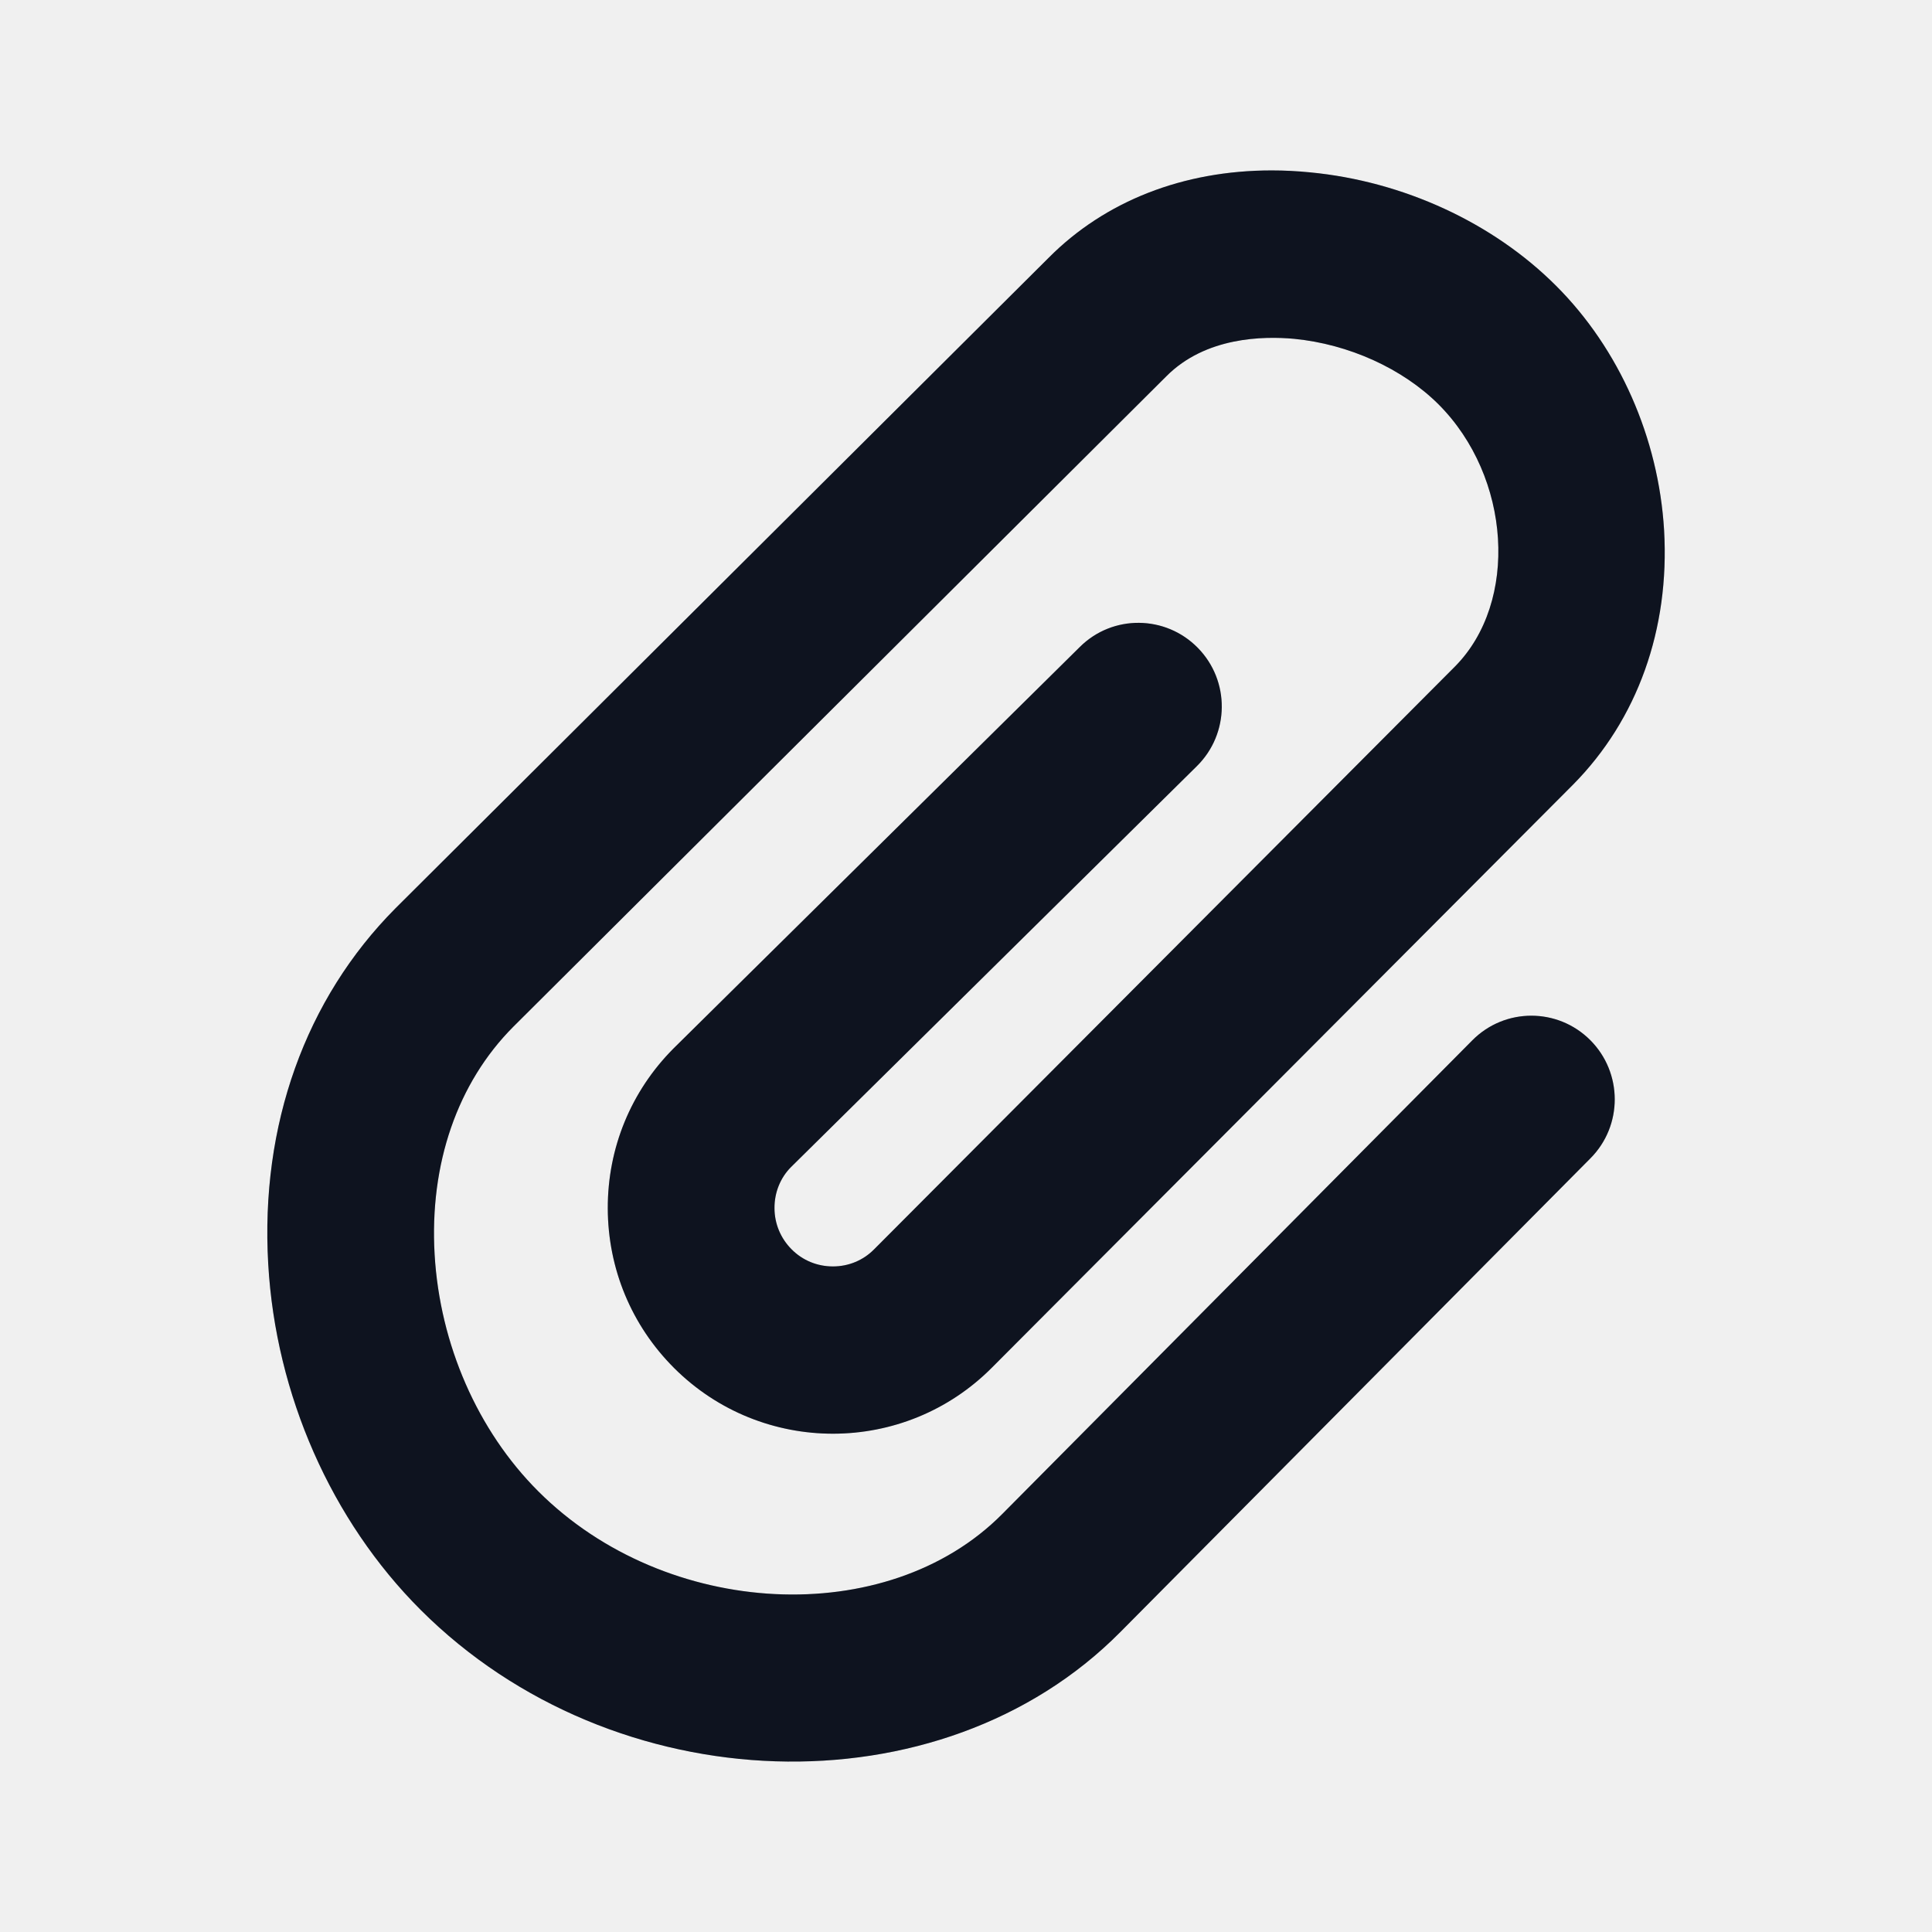
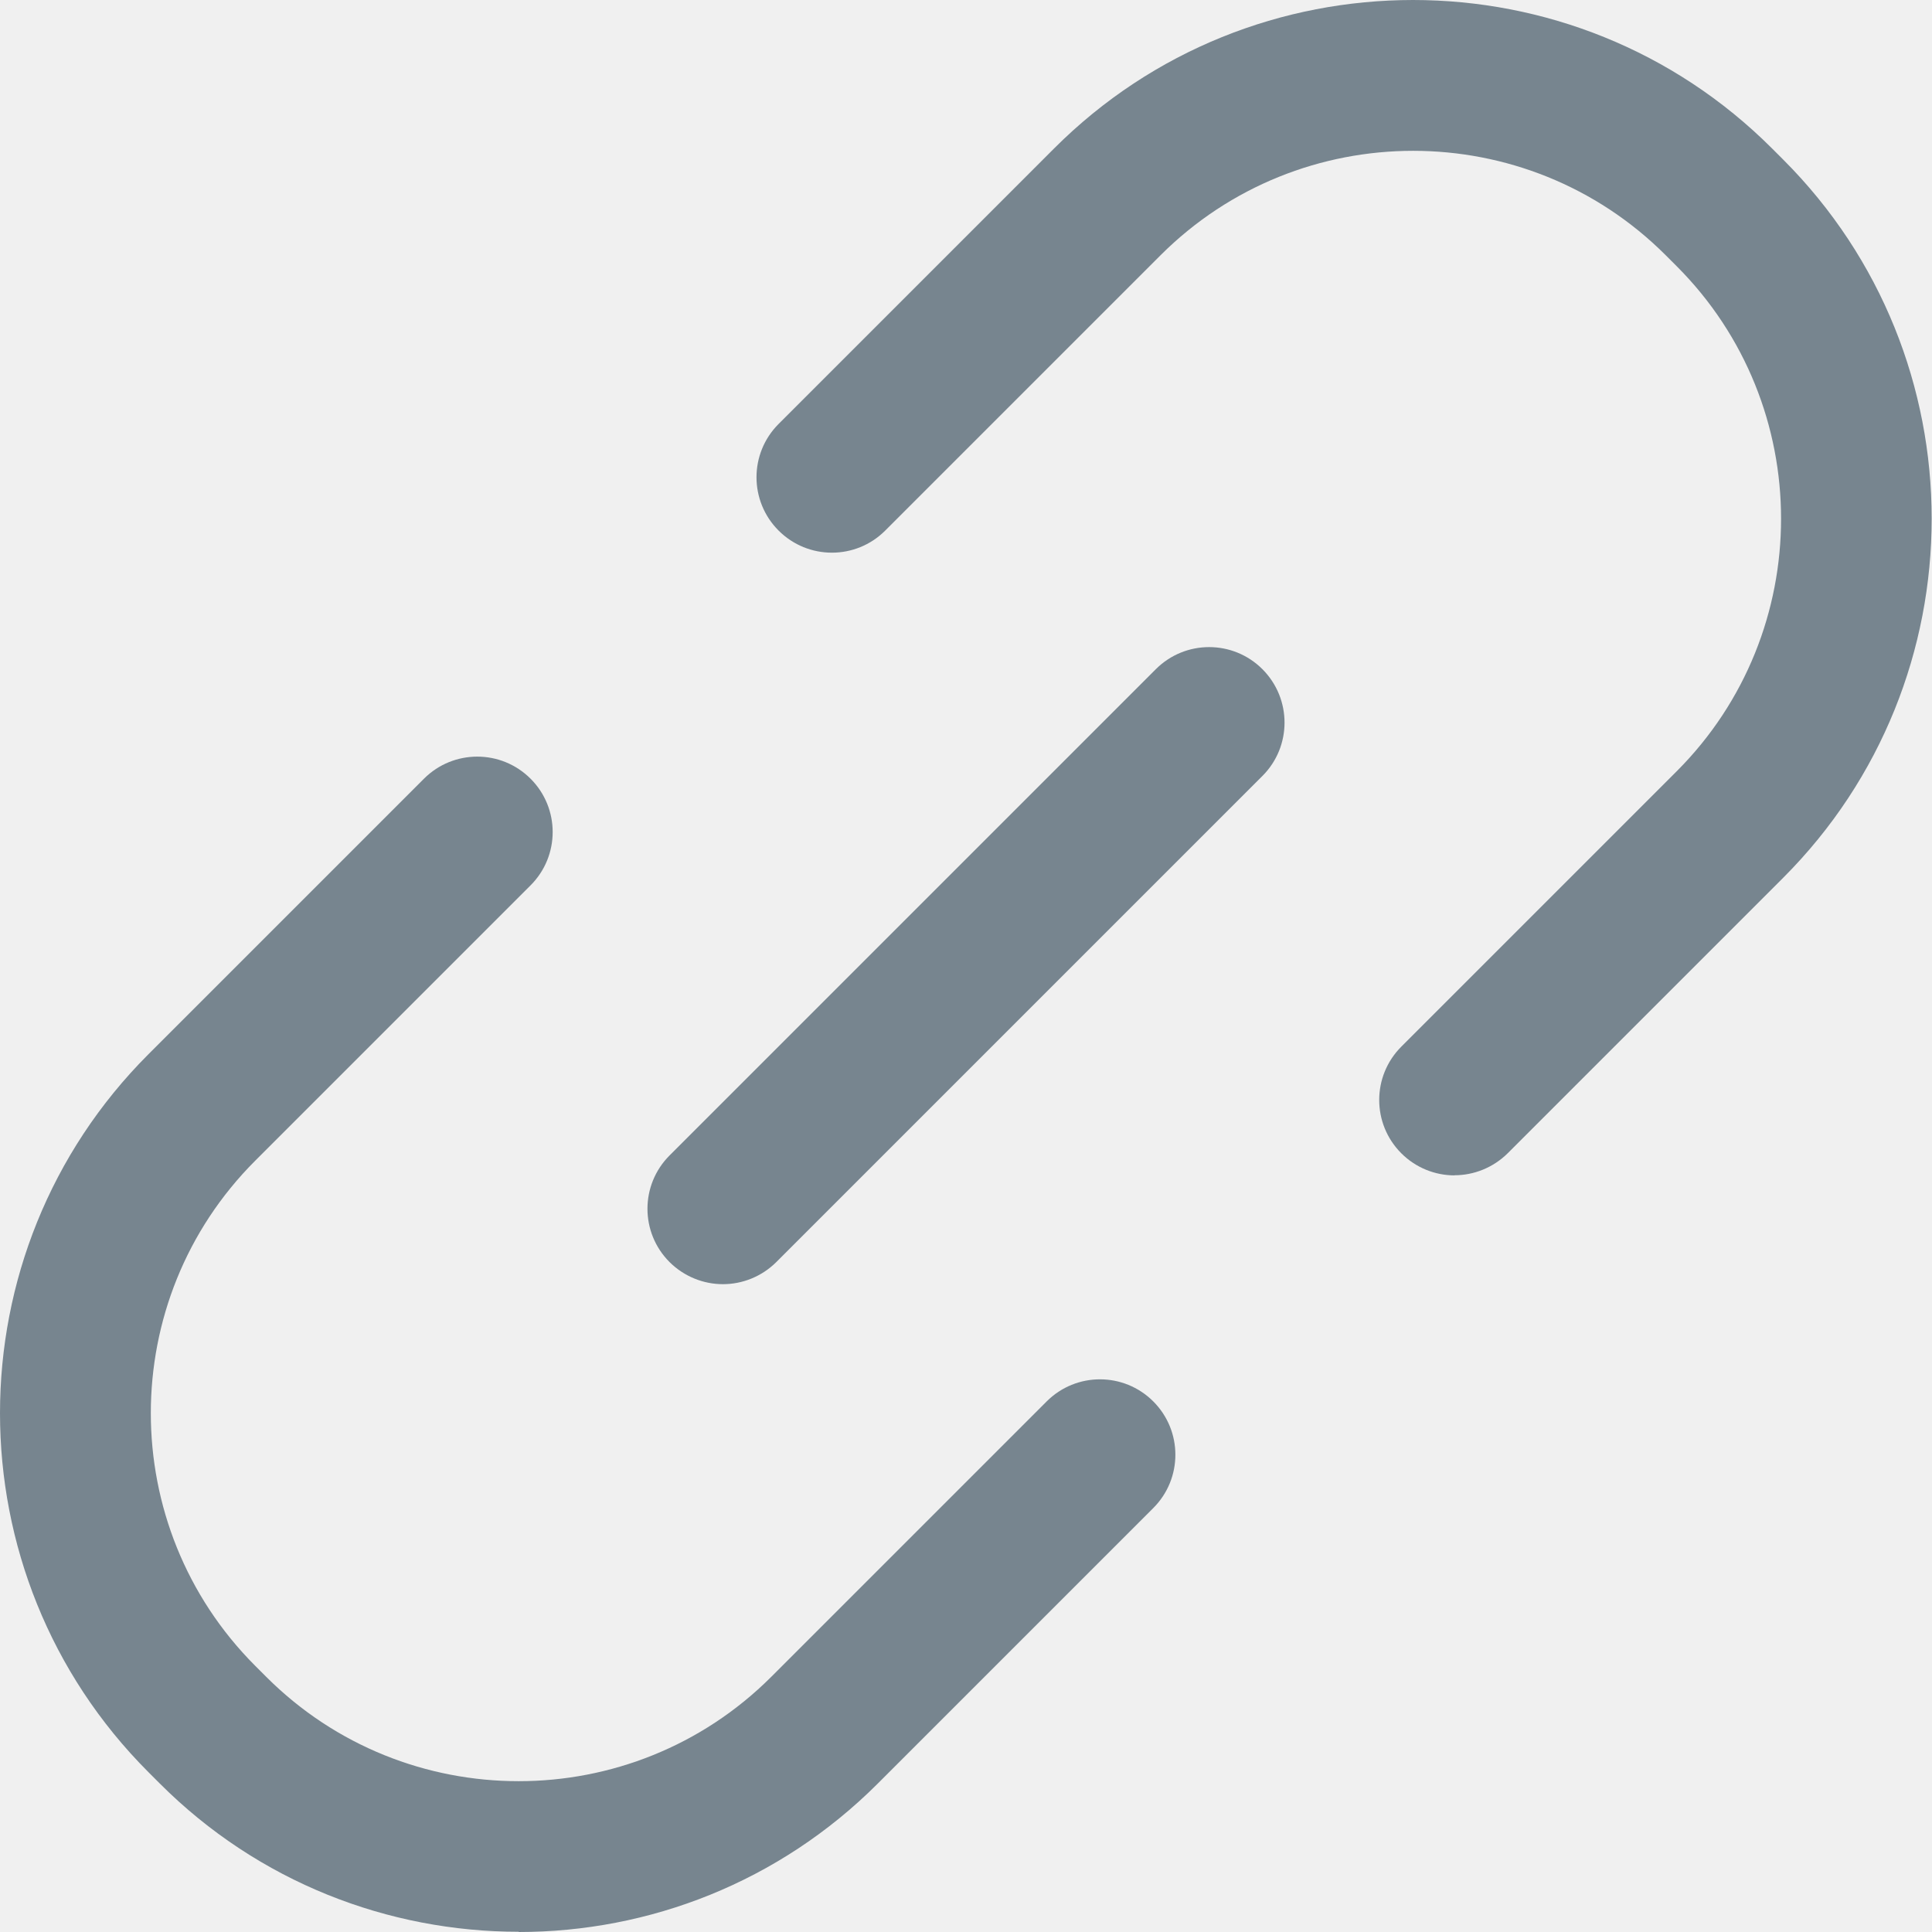
- <svg xmlns="http://www.w3.org/2000/svg" width="24" height="24" viewBox="0 0 24 24" fill="none">
-   <path d="M15.798 2.117C15.955 2.117 16.113 2.125 16.274 2.141C17.433 2.252 18.546 2.766 19.329 3.549C20.115 4.333 20.604 5.441 20.672 6.587C20.743 7.816 20.341 8.939 19.54 9.748L12.325 16.986C11.239 18.082 9.466 18.085 8.373 16.993C7.844 16.464 7.552 15.76 7.55 15.011C7.548 14.261 7.838 13.556 8.365 13.026L13.415 8.036C13.822 7.632 14.479 7.639 14.88 8.048C15.281 8.457 15.276 9.114 14.868 9.517L9.825 14.499C9.695 14.63 9.62 14.812 9.621 15.007C9.621 15.2 9.697 15.383 9.834 15.52C9.971 15.658 10.153 15.732 10.347 15.732L10.347 15.732C10.541 15.732 10.723 15.657 10.859 15.519L18.074 8.28C18.869 7.478 18.772 5.925 17.869 5.022C17.424 4.579 16.755 4.275 16.076 4.209C15.694 4.174 14.976 4.184 14.489 4.674L6.376 12.755C5.682 13.452 5.334 14.459 5.399 15.583C5.464 16.7 5.933 17.773 6.687 18.526C8.275 20.113 11.021 20.248 12.449 18.809L18.29 12.923C18.694 12.516 19.349 12.516 19.754 12.92C20.159 13.325 20.161 13.983 19.757 14.389L13.916 20.275C11.685 22.526 7.624 22.395 5.226 19.999C4.115 18.889 3.425 17.323 3.332 15.703C3.232 13.979 3.793 12.41 4.912 11.284L13.026 3.203C13.728 2.496 14.7 2.117 15.798 2.117Z" fill="#111827" />
-   <path d="M15.798 2.117C15.955 2.117 16.113 2.125 16.274 2.141C17.433 2.252 18.546 2.766 19.329 3.549C20.115 4.333 20.604 5.441 20.672 6.587C20.743 7.816 20.341 8.939 19.54 9.748L12.325 16.986C11.239 18.082 9.466 18.085 8.373 16.993C7.844 16.464 7.552 15.76 7.55 15.011C7.548 14.261 7.838 13.556 8.365 13.026L13.415 8.036C13.822 7.632 14.479 7.639 14.88 8.048C15.281 8.457 15.276 9.114 14.868 9.517L9.825 14.499C9.695 14.63 9.62 14.812 9.621 15.007C9.621 15.2 9.697 15.383 9.834 15.52C9.971 15.658 10.153 15.732 10.347 15.732L10.347 15.732C10.541 15.732 10.723 15.657 10.859 15.519L18.074 8.28C18.869 7.478 18.772 5.925 17.869 5.022C17.424 4.579 16.755 4.275 16.076 4.209C15.694 4.174 14.976 4.184 14.489 4.674L6.376 12.755C5.682 13.452 5.334 14.459 5.399 15.583C5.464 16.7 5.933 17.773 6.687 18.526C8.275 20.113 11.021 20.248 12.449 18.809L18.29 12.923C18.694 12.516 19.349 12.516 19.754 12.92C20.159 13.325 20.161 13.983 19.757 14.389L13.916 20.275C11.685 22.526 7.624 22.395 5.226 19.999C4.115 18.889 3.425 17.323 3.332 15.703C3.232 13.979 3.793 12.41 4.912 11.284L13.026 3.203C13.728 2.496 14.7 2.117 15.798 2.117Z" fill="black" fill-opacity="0.2" />
+ <svg xmlns="http://www.w3.org/2000/svg" width="16" height="16" viewBox="0 0 16 16" fill="none">
+   <g clip-path="url(#clip0_5164_44095)">
+     <path d="M5.987 10.635C5.827 10.635 5.667 10.573 5.545 10.452C5.301 10.208 5.301 9.813 5.545 9.569L9.572 5.542C9.816 5.298 10.211 5.298 10.455 5.542C10.699 5.787 10.699 6.182 10.455 6.426L6.429 10.452C6.307 10.573 6.147 10.635 5.987 10.635Z" fill="#77858F" />
+     <path d="M12.046 9.734C11.886 9.734 11.726 9.672 11.605 9.551C11.361 9.307 11.361 8.912 11.605 8.668L13.886 6.387C15.038 5.234 15.038 3.358 13.886 2.205L13.794 2.113C12.641 0.961 10.766 0.961 9.612 2.113L7.331 4.394C7.087 4.638 6.692 4.638 6.448 4.394C6.204 4.15 6.204 3.755 6.448 3.511L8.729 1.23C10.368 -0.41 13.036 -0.41 14.676 1.23L14.768 1.322C16.407 2.961 16.407 5.629 14.768 7.269L12.487 9.55C12.365 9.671 12.205 9.733 12.045 9.733L12.046 9.734Z" fill="#77858F" />
+     <path d="M4.295 15.998C3.218 15.998 2.141 15.589 1.322 14.769L1.23 14.677C-0.41 13.037 -0.41 10.369 1.23 8.73L3.511 6.449C3.755 6.205 4.15 6.205 4.394 6.449C4.638 6.693 4.638 7.088 4.394 7.332L2.113 9.613C0.961 10.765 0.961 12.641 2.113 13.795L2.205 13.887C3.357 15.039 5.233 15.039 6.387 13.887L8.668 11.606C8.912 11.362 9.307 11.362 9.551 11.606C9.795 11.85 9.795 12.245 9.551 12.489L7.27 14.77C6.45 15.59 5.373 16 4.296 16L4.295 15.998Z" fill="#77858F" />
+   </g>
+   <defs>
+     <clipPath id="clip0_5164_44095">
+       <rect width="16" height="16" fill="white" />
+     </clipPath>
+   </defs>
</svg>
